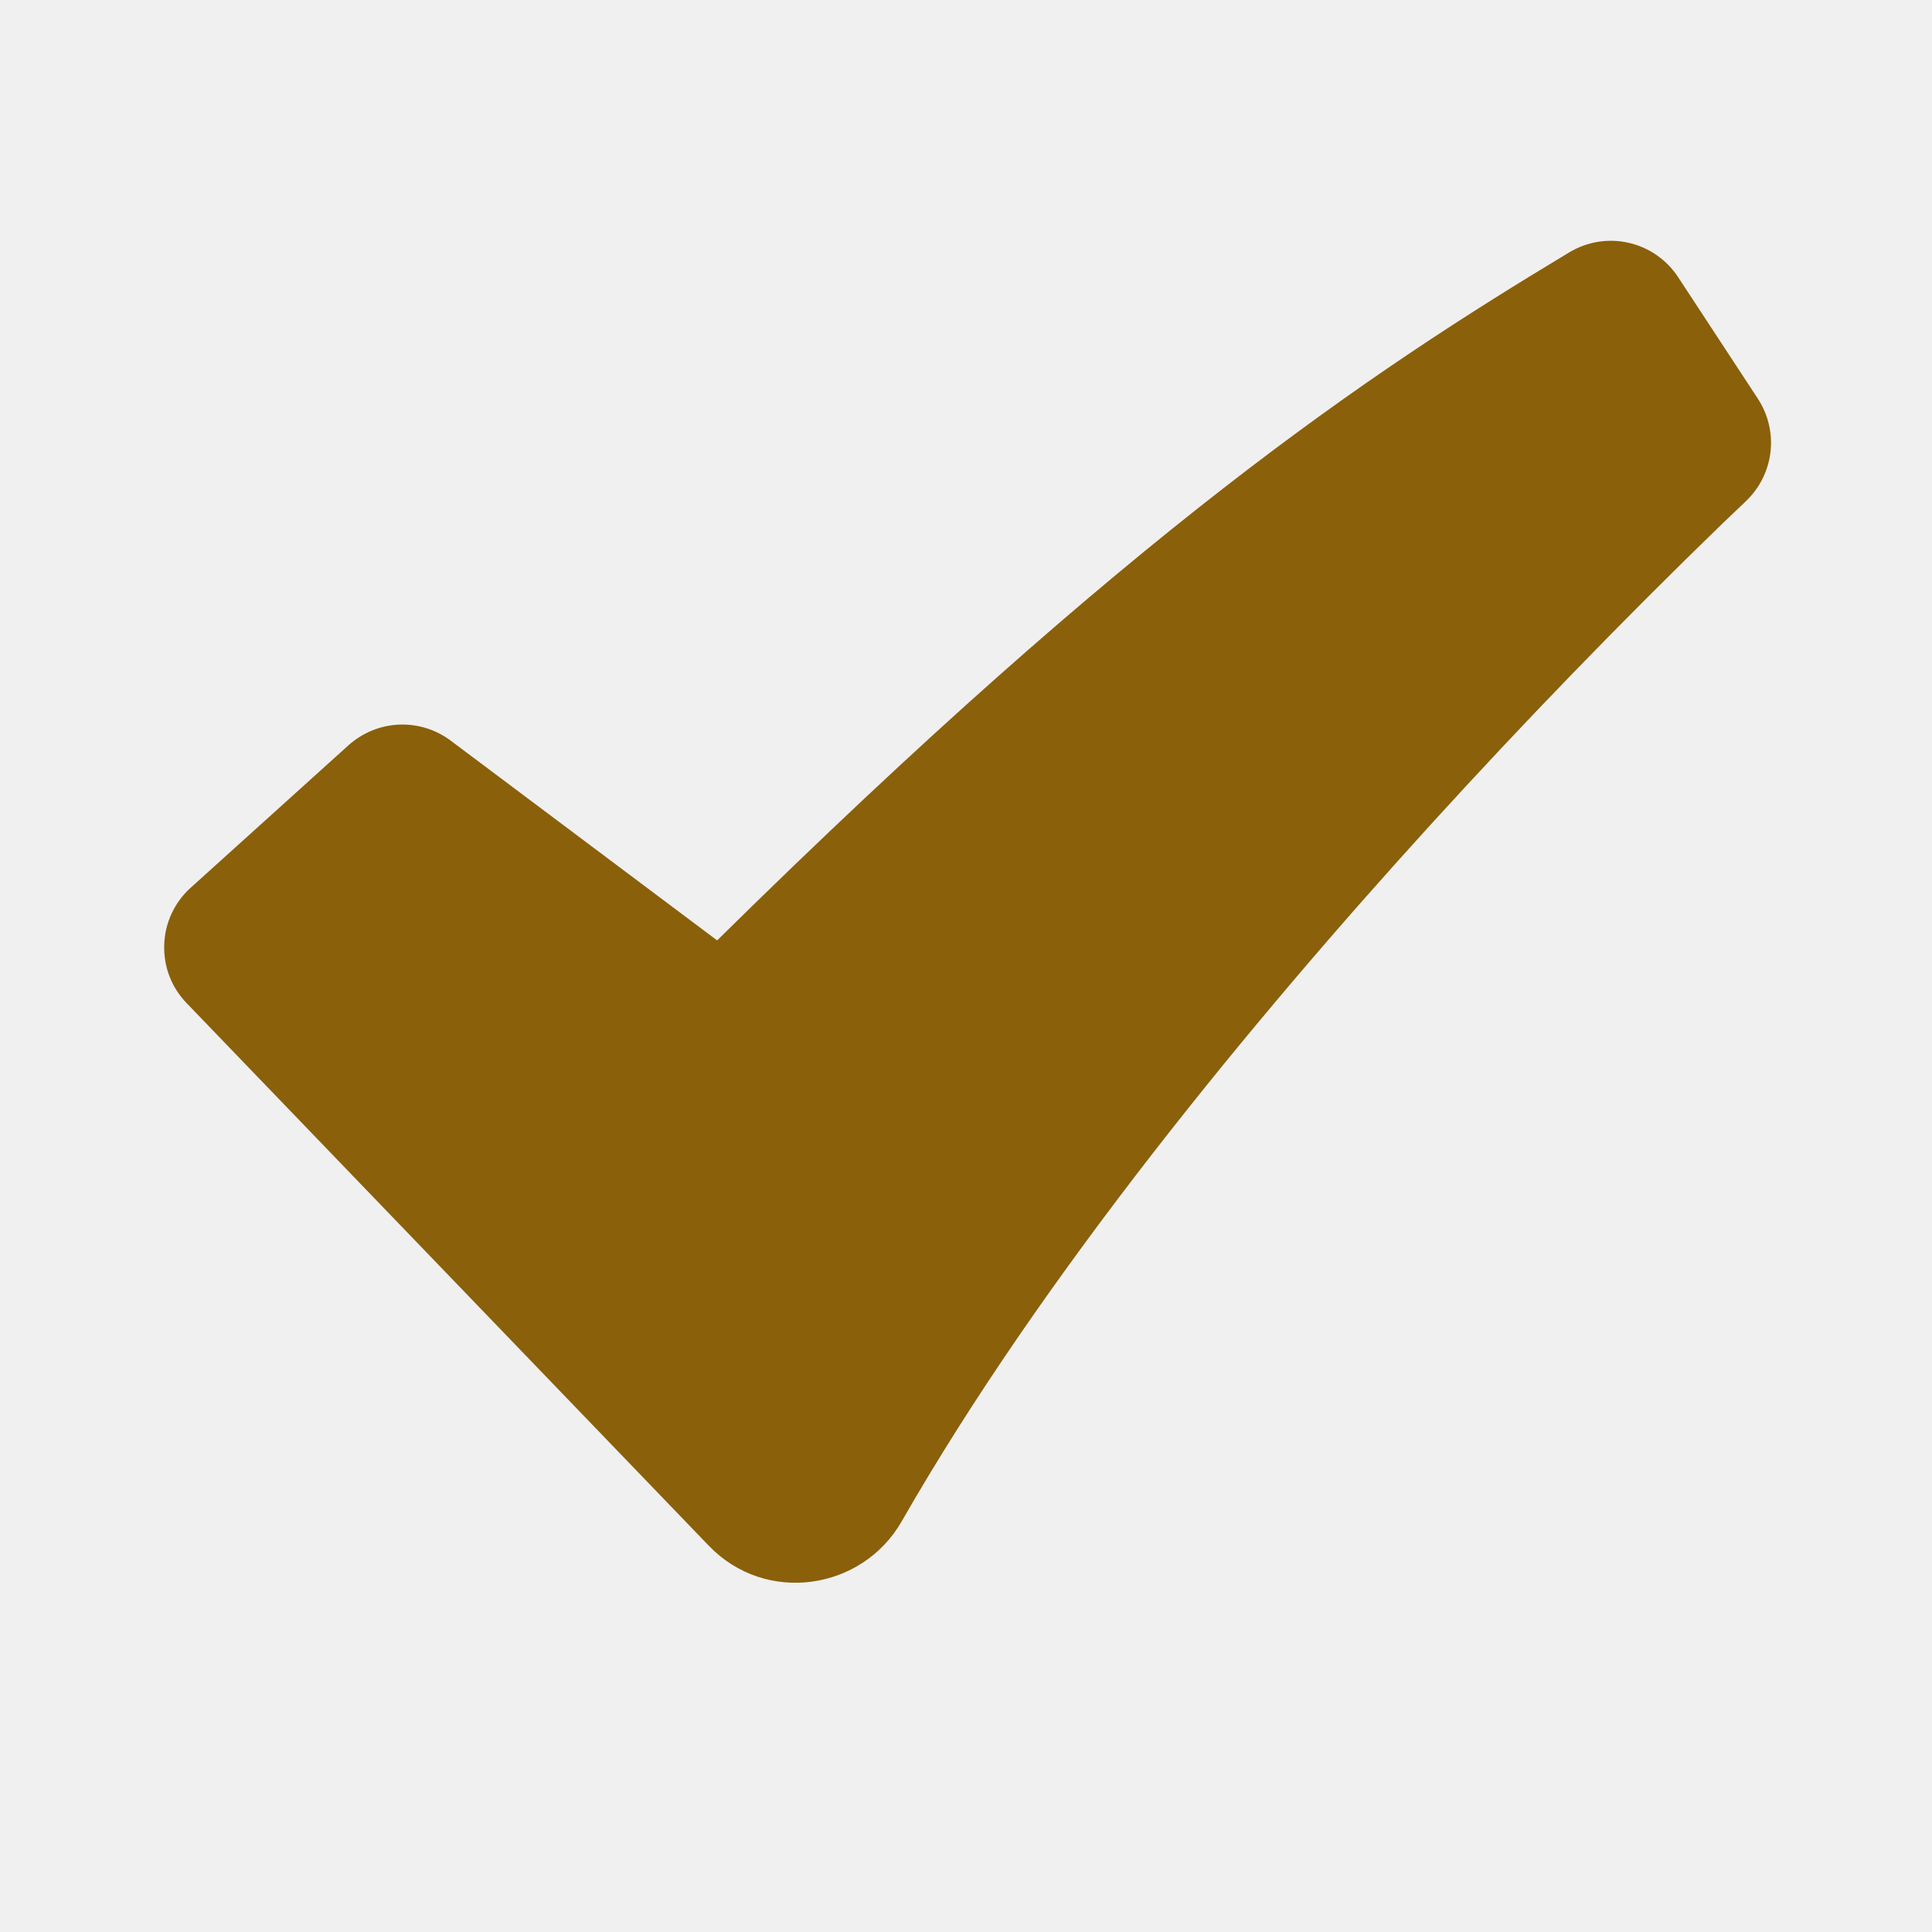
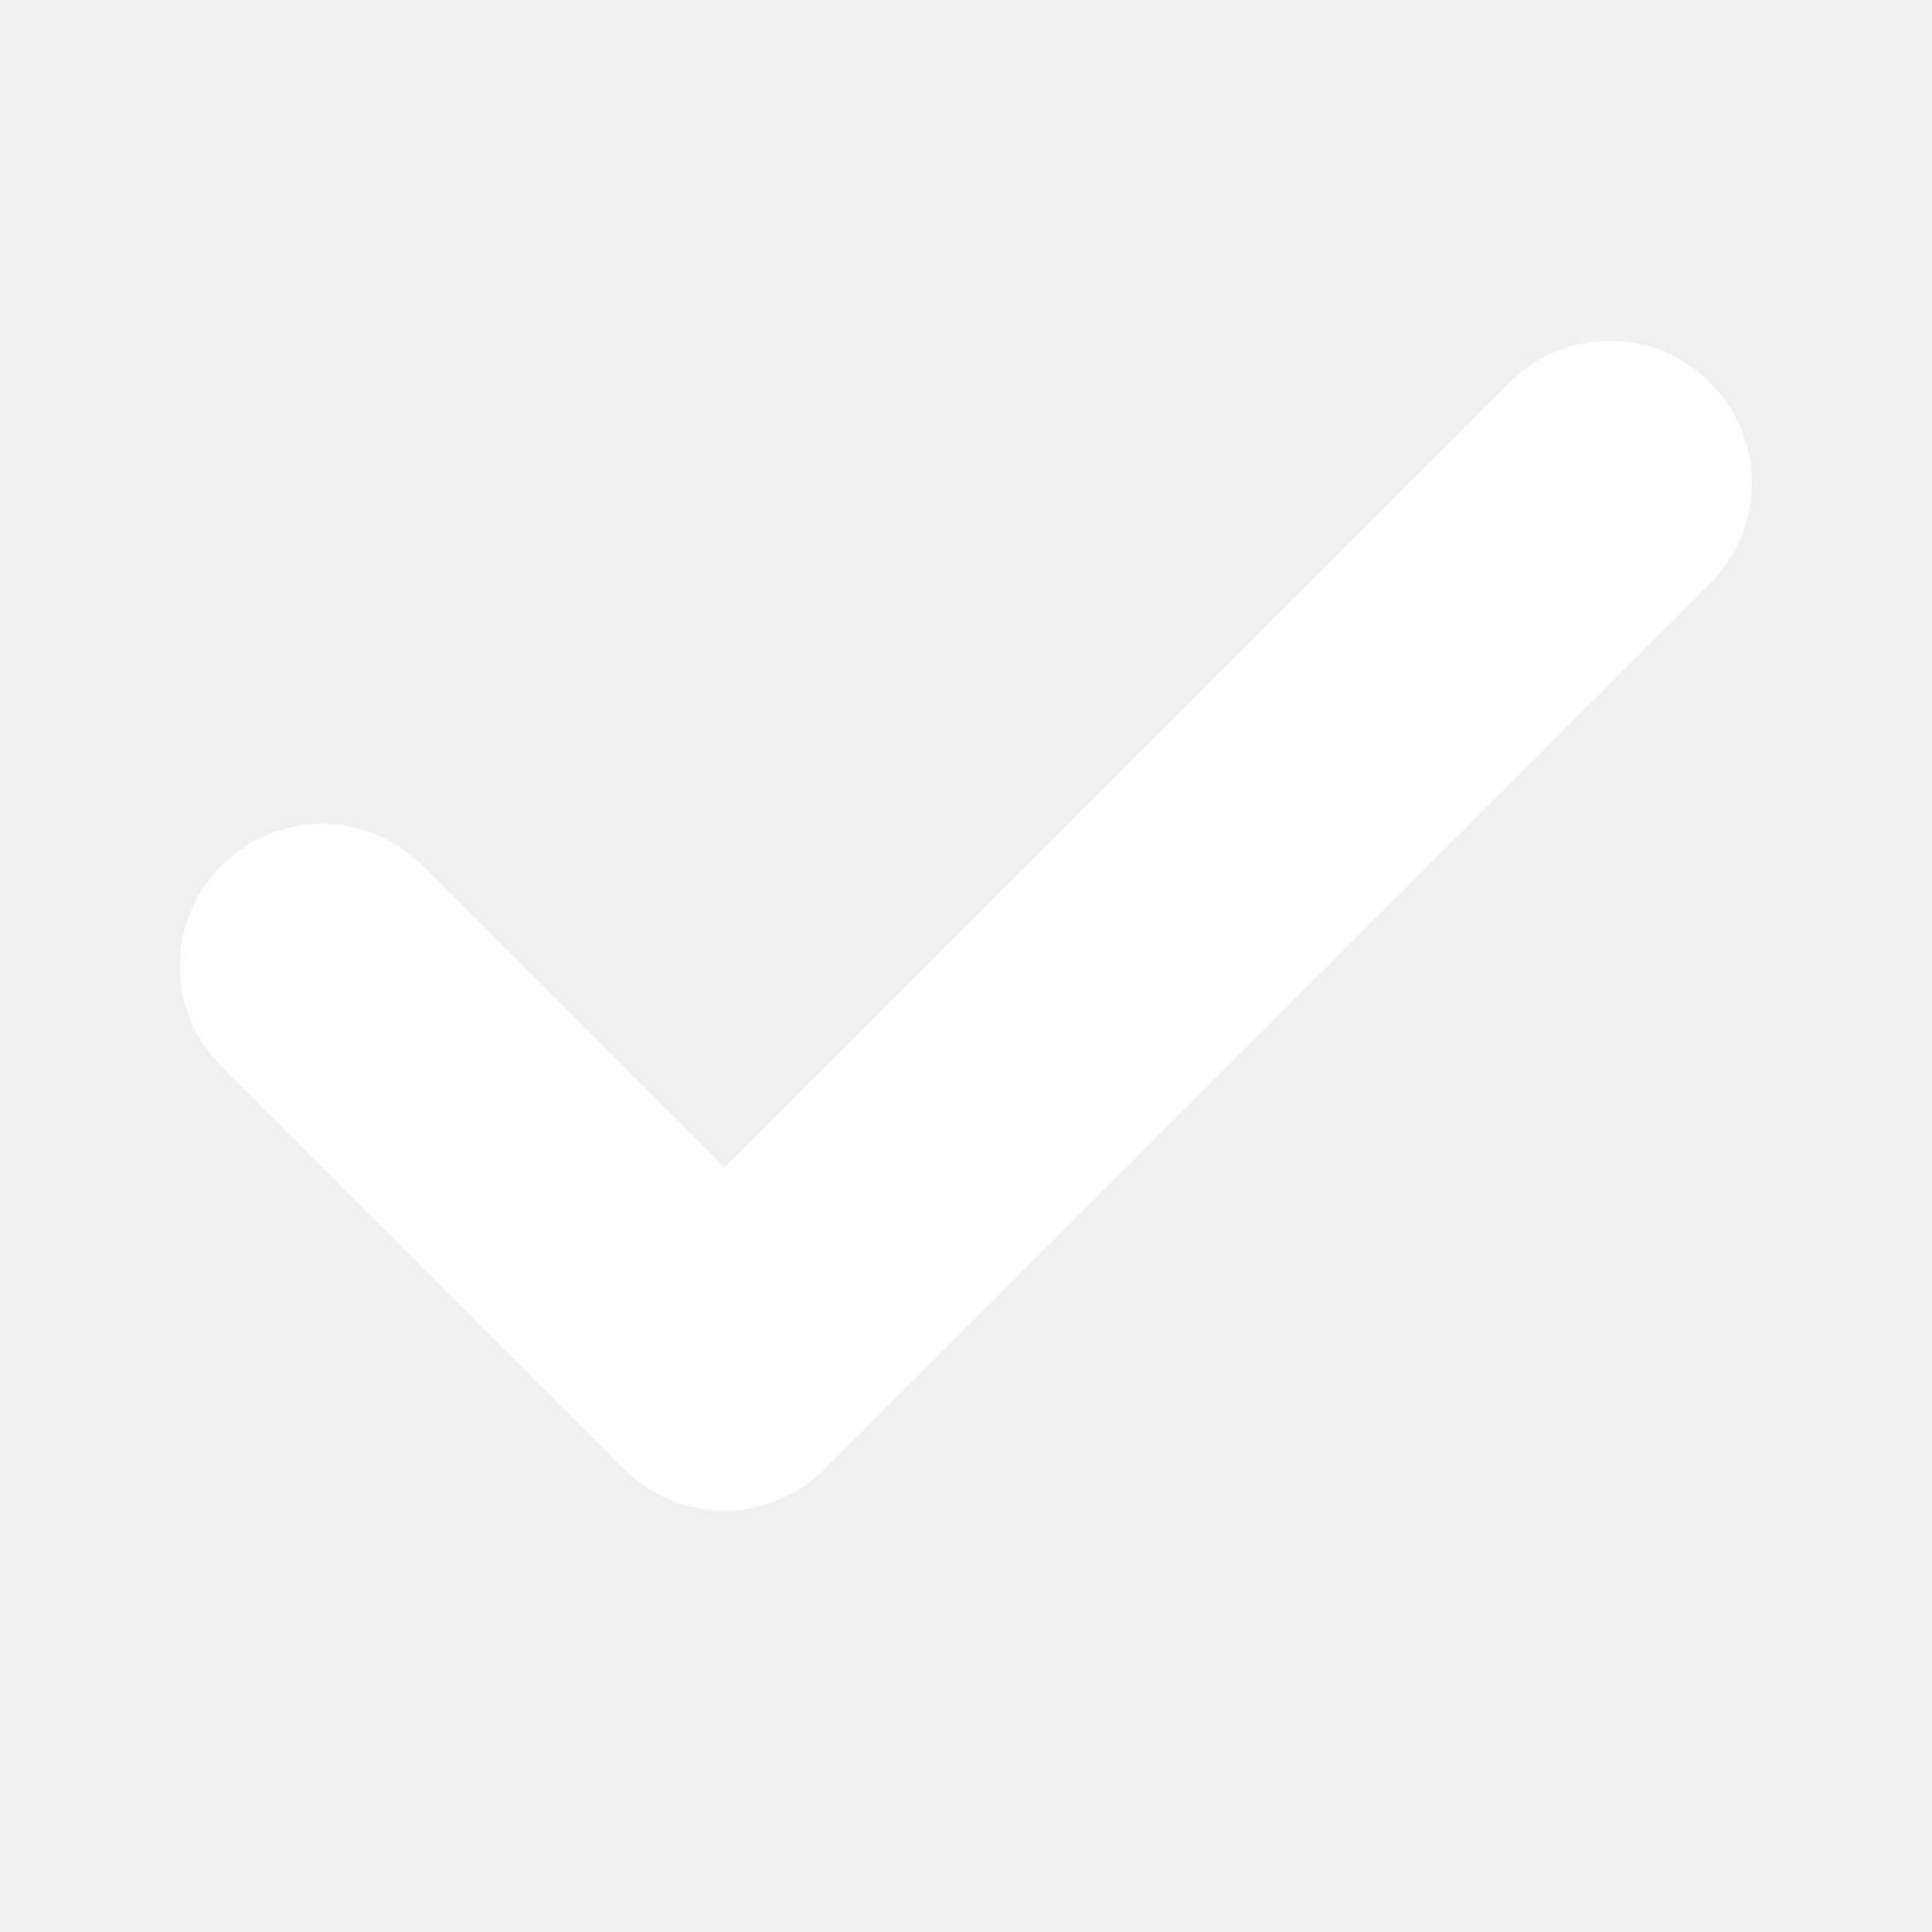
- <svg xmlns="http://www.w3.org/2000/svg" width="16" height="16" viewBox="0 0 16 16" fill="none">
-   <path fill-rule="evenodd" clip-rule="evenodd" d="M12.996 2.09C13.144 2.001 13.32 1.972 13.489 2.011C13.656 2.049 13.803 2.151 13.898 2.296L14.558 3.302C14.644 3.434 14.681 3.591 14.662 3.747C14.643 3.903 14.569 4.048 14.454 4.155L14.452 4.158L14.443 4.166L14.405 4.202L14.255 4.345C13.425 5.15 12.62 5.981 11.842 6.836C10.377 8.446 8.638 10.554 7.467 12.6C7.14 13.17 6.342 13.293 5.869 12.8L1.546 8.308C1.484 8.244 1.435 8.168 1.403 8.084C1.371 8.001 1.357 7.912 1.36 7.822C1.363 7.733 1.384 7.645 1.422 7.564C1.46 7.483 1.513 7.411 1.58 7.351L2.886 6.172C3.001 6.069 3.148 6.008 3.303 6.001C3.457 5.994 3.609 6.041 3.733 6.134L5.939 7.788C9.385 4.39 11.339 3.086 12.996 2.09Z" fill="#8A600A" />
+ <svg xmlns="http://www.w3.org/2000/svg" width="17" height="17" viewBox="0 0 17 17" fill="none">
+   <path d="M14.165 4.25L6.374 12.042L2.832 8.5" stroke="white" stroke-width="2.5" stroke-linecap="round" stroke-linejoin="round" />
</svg>
